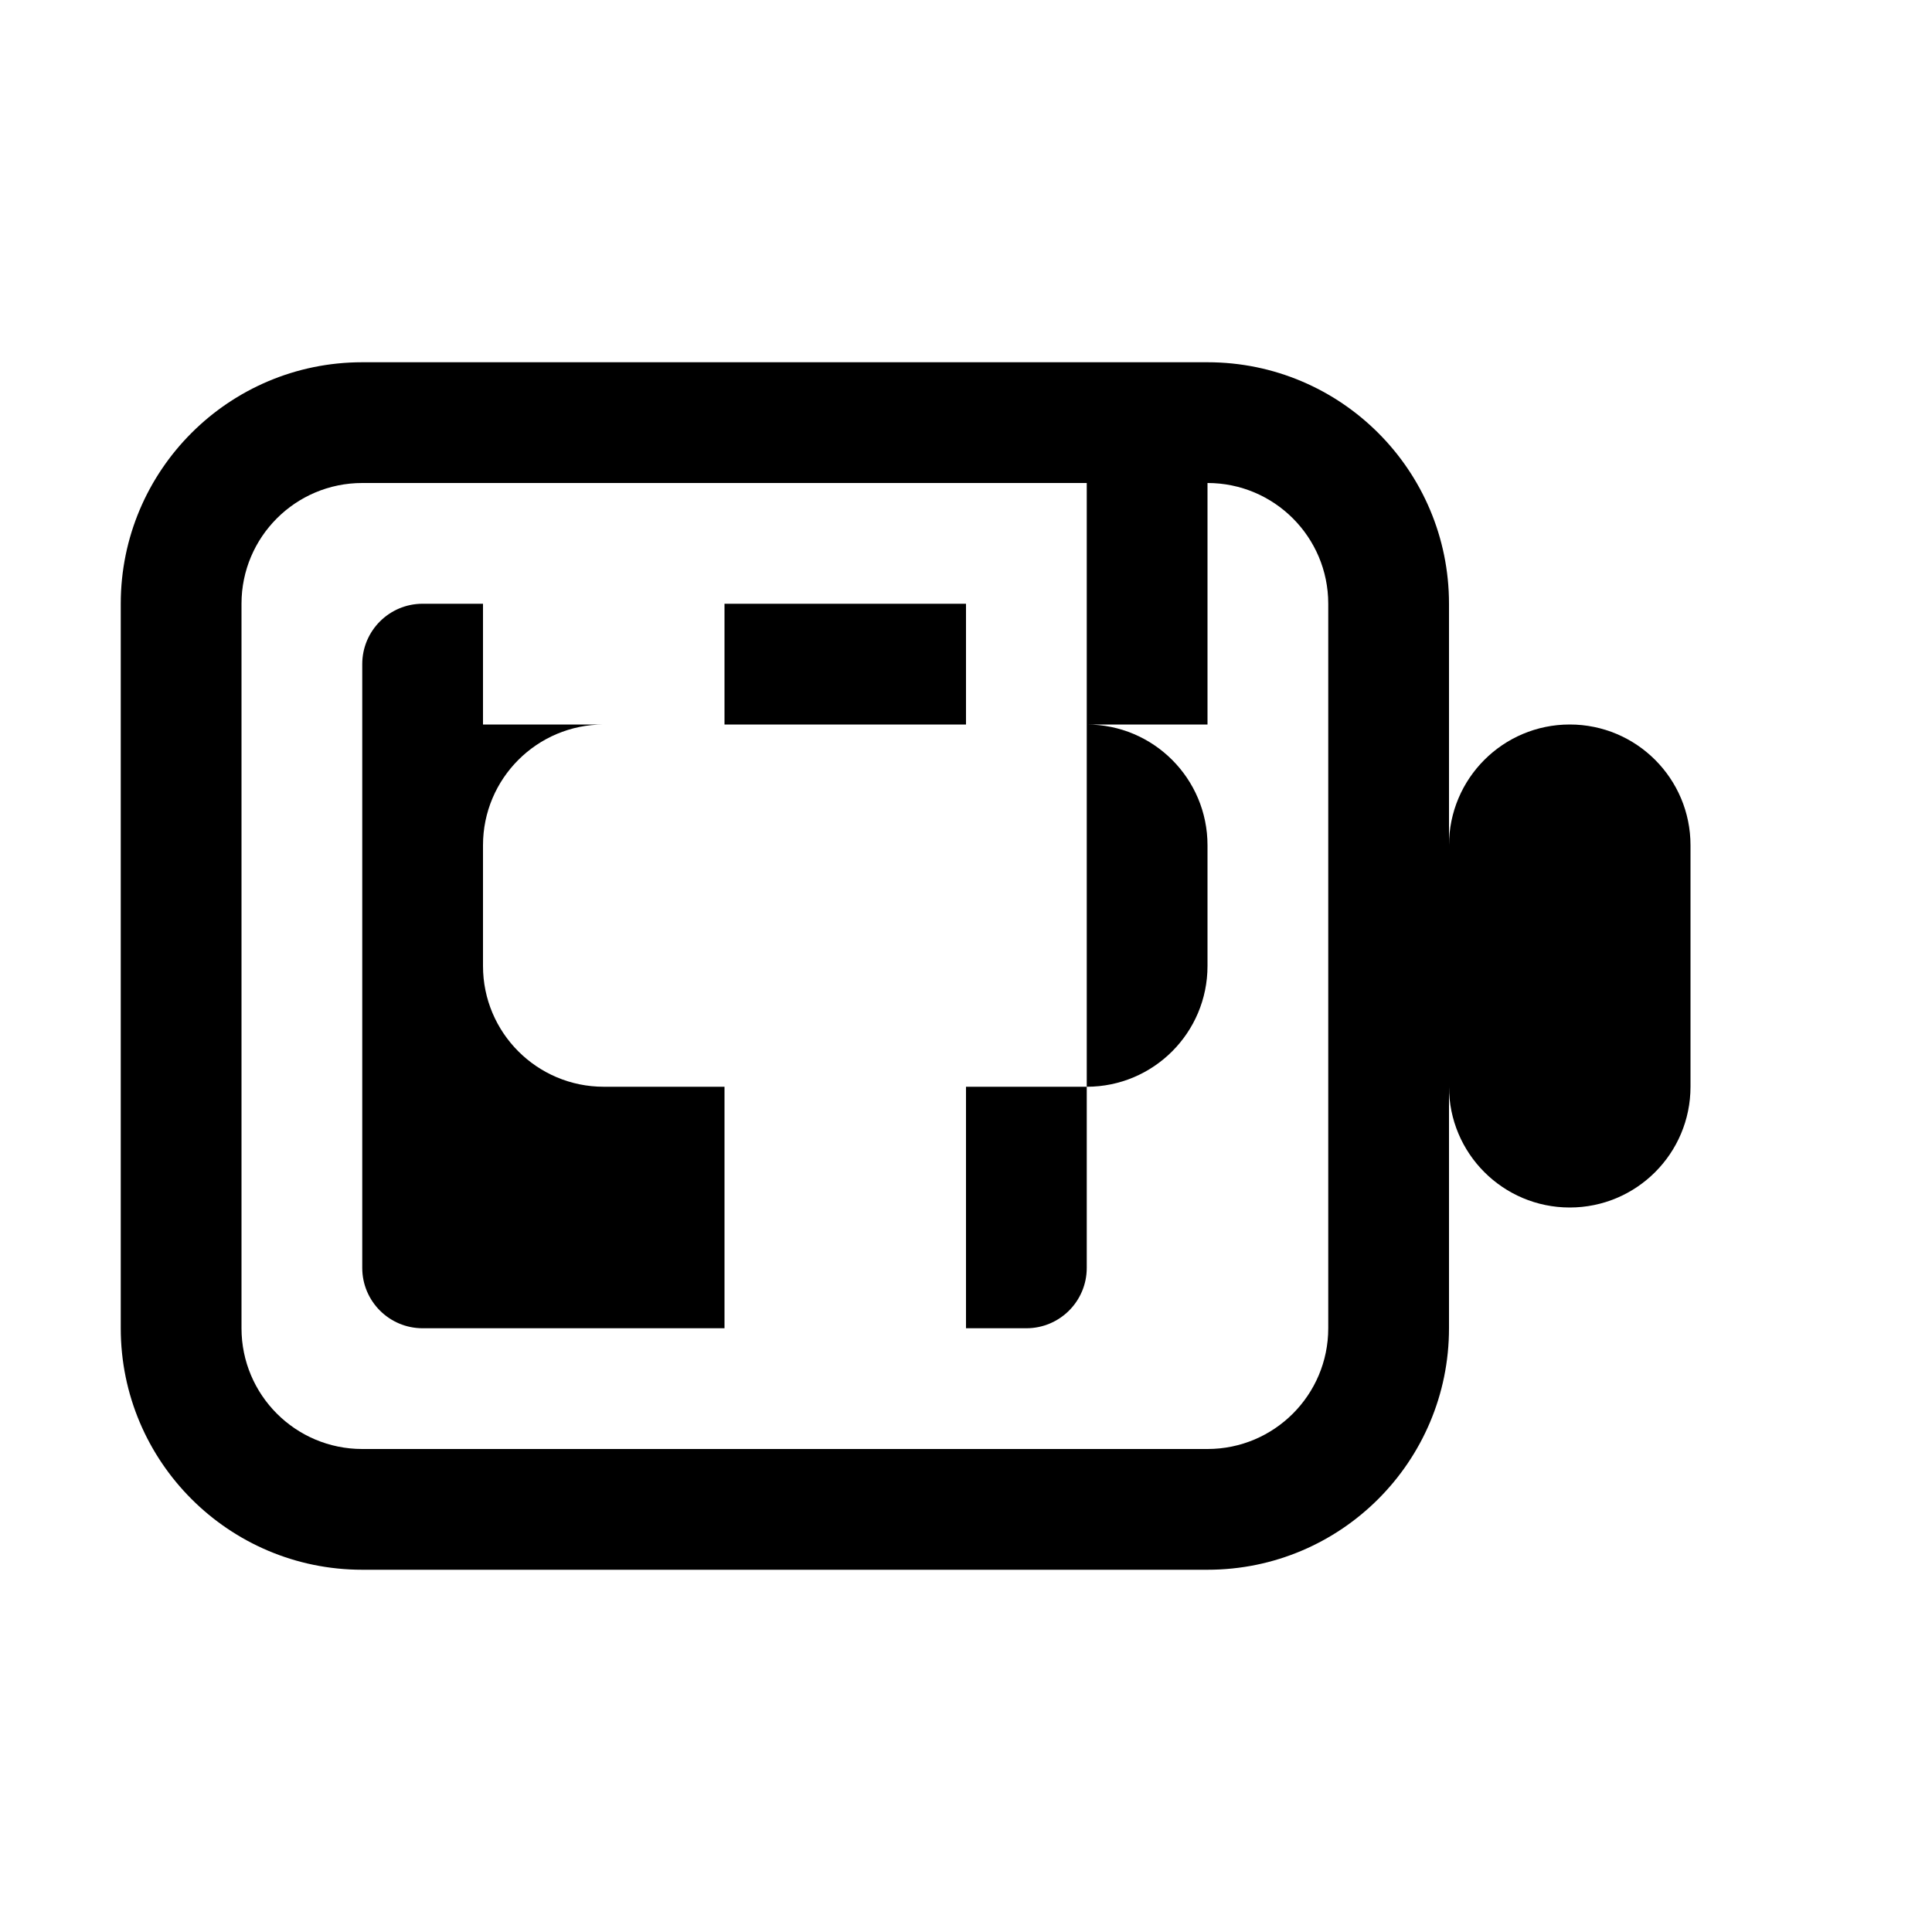
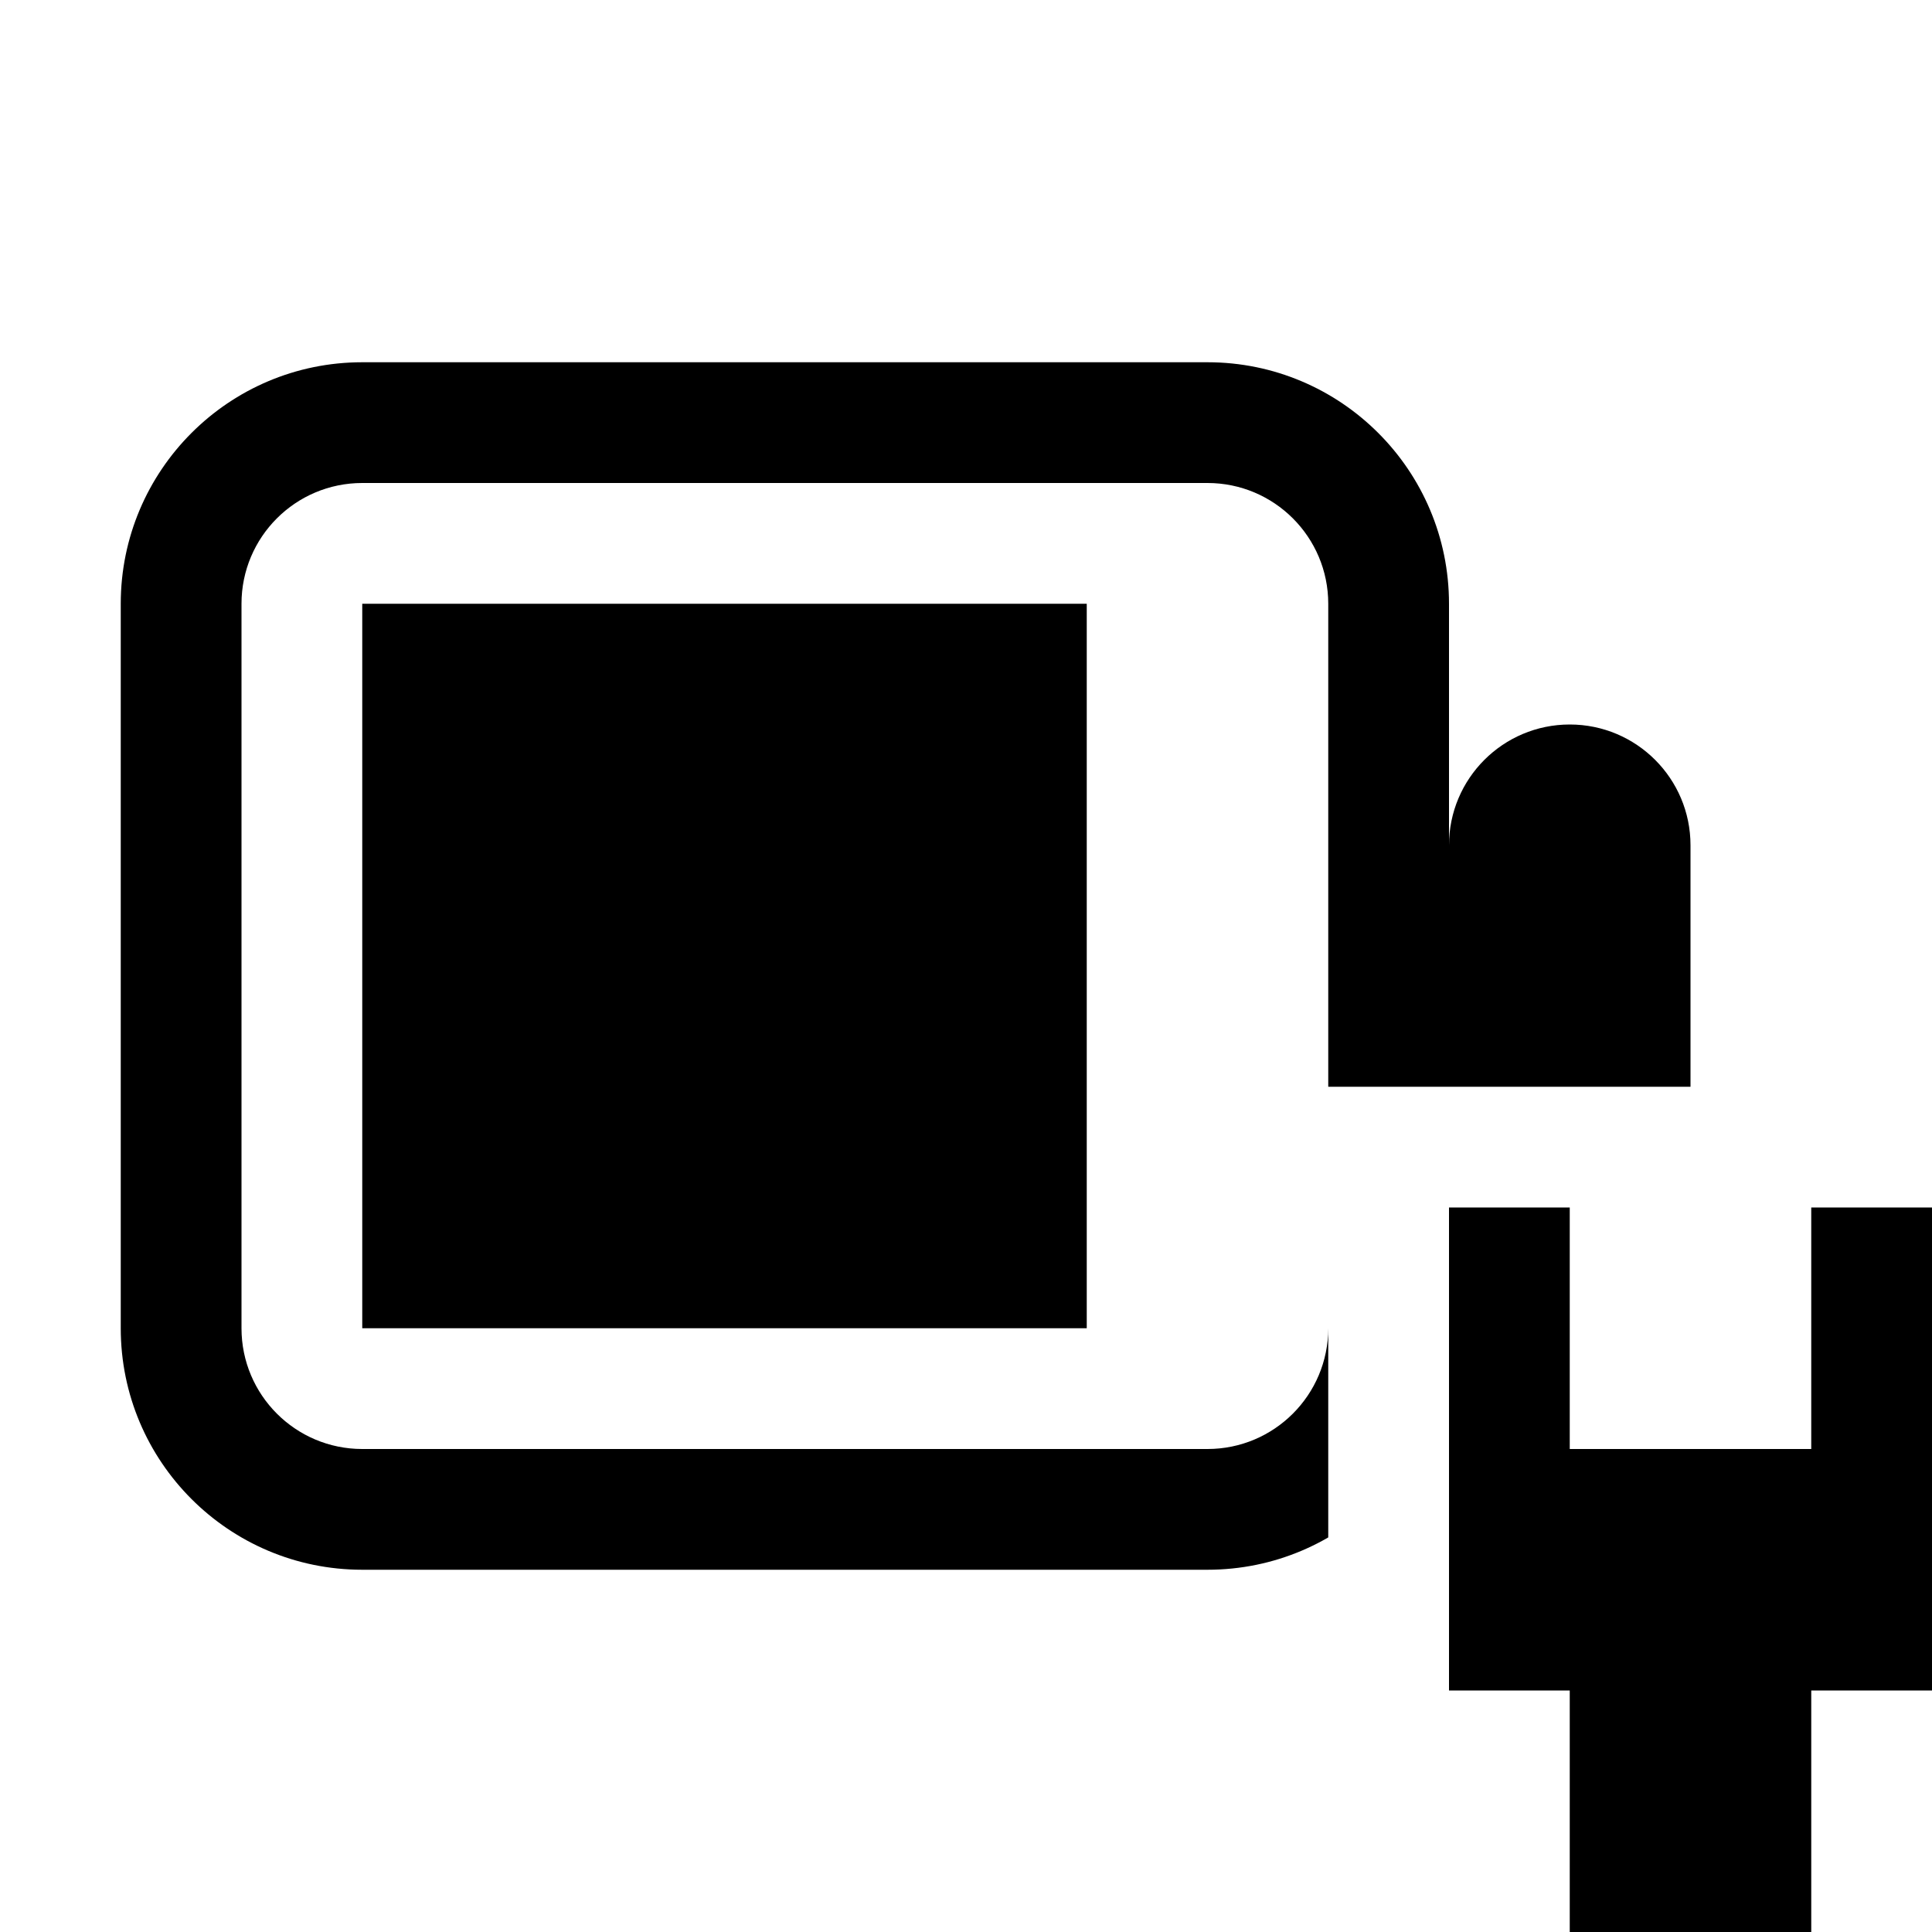
<svg xmlns="http://www.w3.org/2000/svg" width="16" height="16" viewBox="0 0 16 16">
  <defs>
-     <clipPath id="hole">
-       <path clip-rule="evenodd" fill-rule="evenodd" d="M0 0H16V16H0zM4 4h2v2h-2zM8 4h2v2h-2zM5 6h4a1 1 0 0 1 1 1v1a1 1 0 0 1 -1 1h-4a1 1 0 0 1 -1 -1v-1a1 1 0 0 1 1 -1zM6 9h2v3h-2z" />
-     </clipPath>
-     <clipPath id="empty">
-       <path d="M9 0h16v16h-16z" />
+     <clipPath id="moat">
+       <path clip-rule="evenodd" fill-rule="evenodd" d="M0 0H16V16H0zM11 9h6v1h-6zM11 10h6v1h-6zM11 11h6v1h-6zM11 12h6v1h-6zM11 13h6v1h-6zM11 14h6v1h-6zM12 15h4v1h-4zM12 16h4v1h-4z" />
    </clipPath>
  </defs>
-   <path fill-rule="evenodd" fill="#000000" d="M3 3h7a2 2 0 0 1 2 2v6a2 2 0 0 1 -2 2h-7a2 2 0 0 1 -2 -2v-6a2 2 0 0 1 2 -2zM3 4h7a1 1 0 0 1 1 1v6a1 1 0 0 1 -1 1h-7a1 1 0 0 1 -1 -1v-6a1 1 0 0 1 1 -1zM13 6h0a1 1 0 0 1 1 1v2a1 1 0 0 1 -1 1h0a1 1 0 0 1 -1 -1v-2a1 1 0 0 1 1 -1z" />
-   <g clip-path="url(#hole)">
-     <path fill="#000000" d="M3.5 5h5a0.5 0.5 0 0 1 0.5 0.5v5a0.5 0.5 0 0 1 -0.5 0.5h-5a0.5 0.5 0 0 1 -0.5 -0.5v-5a0.5 0.5 0 0 1 0.5 -0.5z" />
+   <g clip-path="url(#moat)">
+     <path fill-rule="evenodd" fill="#000000" d="M3 3h7a2 2 0 0 1 2 2v6a2 2 0 0 1 -2 2h-7a2 2 0 0 1 -2 -2v-6a2 2 0 0 1 2 -2zM3 4h7a1 1 0 0 1 1 1v6a1 1 0 0 1 -1 1h-7a1 1 0 0 1 -1 -1v-6a1 1 0 0 1 1 -1zM13 6h0a1 1 0 0 1 1 1v2a1 1 0 0 1 -1 1h0a1 1 0 0 1 -1 -1v-2a1 1 0 0 1 1 -1z" />
+     <path fill="#000000" d="M3 5h6v6h-6z" />
  </g>
-   <g clip-path="url(#empty)">
-     <path fill="#000000" d="M4 4h2v2h-2zM8 4h2v2h-2zM5 6h4a1 1 0 0 1 1 1v1a1 1 0 0 1 -1 1h-4a1 1 0 0 1 -1 -1v-1a1 1 0 0 1 1 -1zM6 9h2v3h-2z" />
-   </g>
+   <path fill="#000000" d="M12 10h1v1h-1zM15 10h1v1h-1zM12 11h1v1h-1zM15 11h1v1h-1zM12 12h4v1h-4zM12 13h4v1h-4zM13 14h2v1h-2zM13 15h2v1h-2z" />
</svg>
